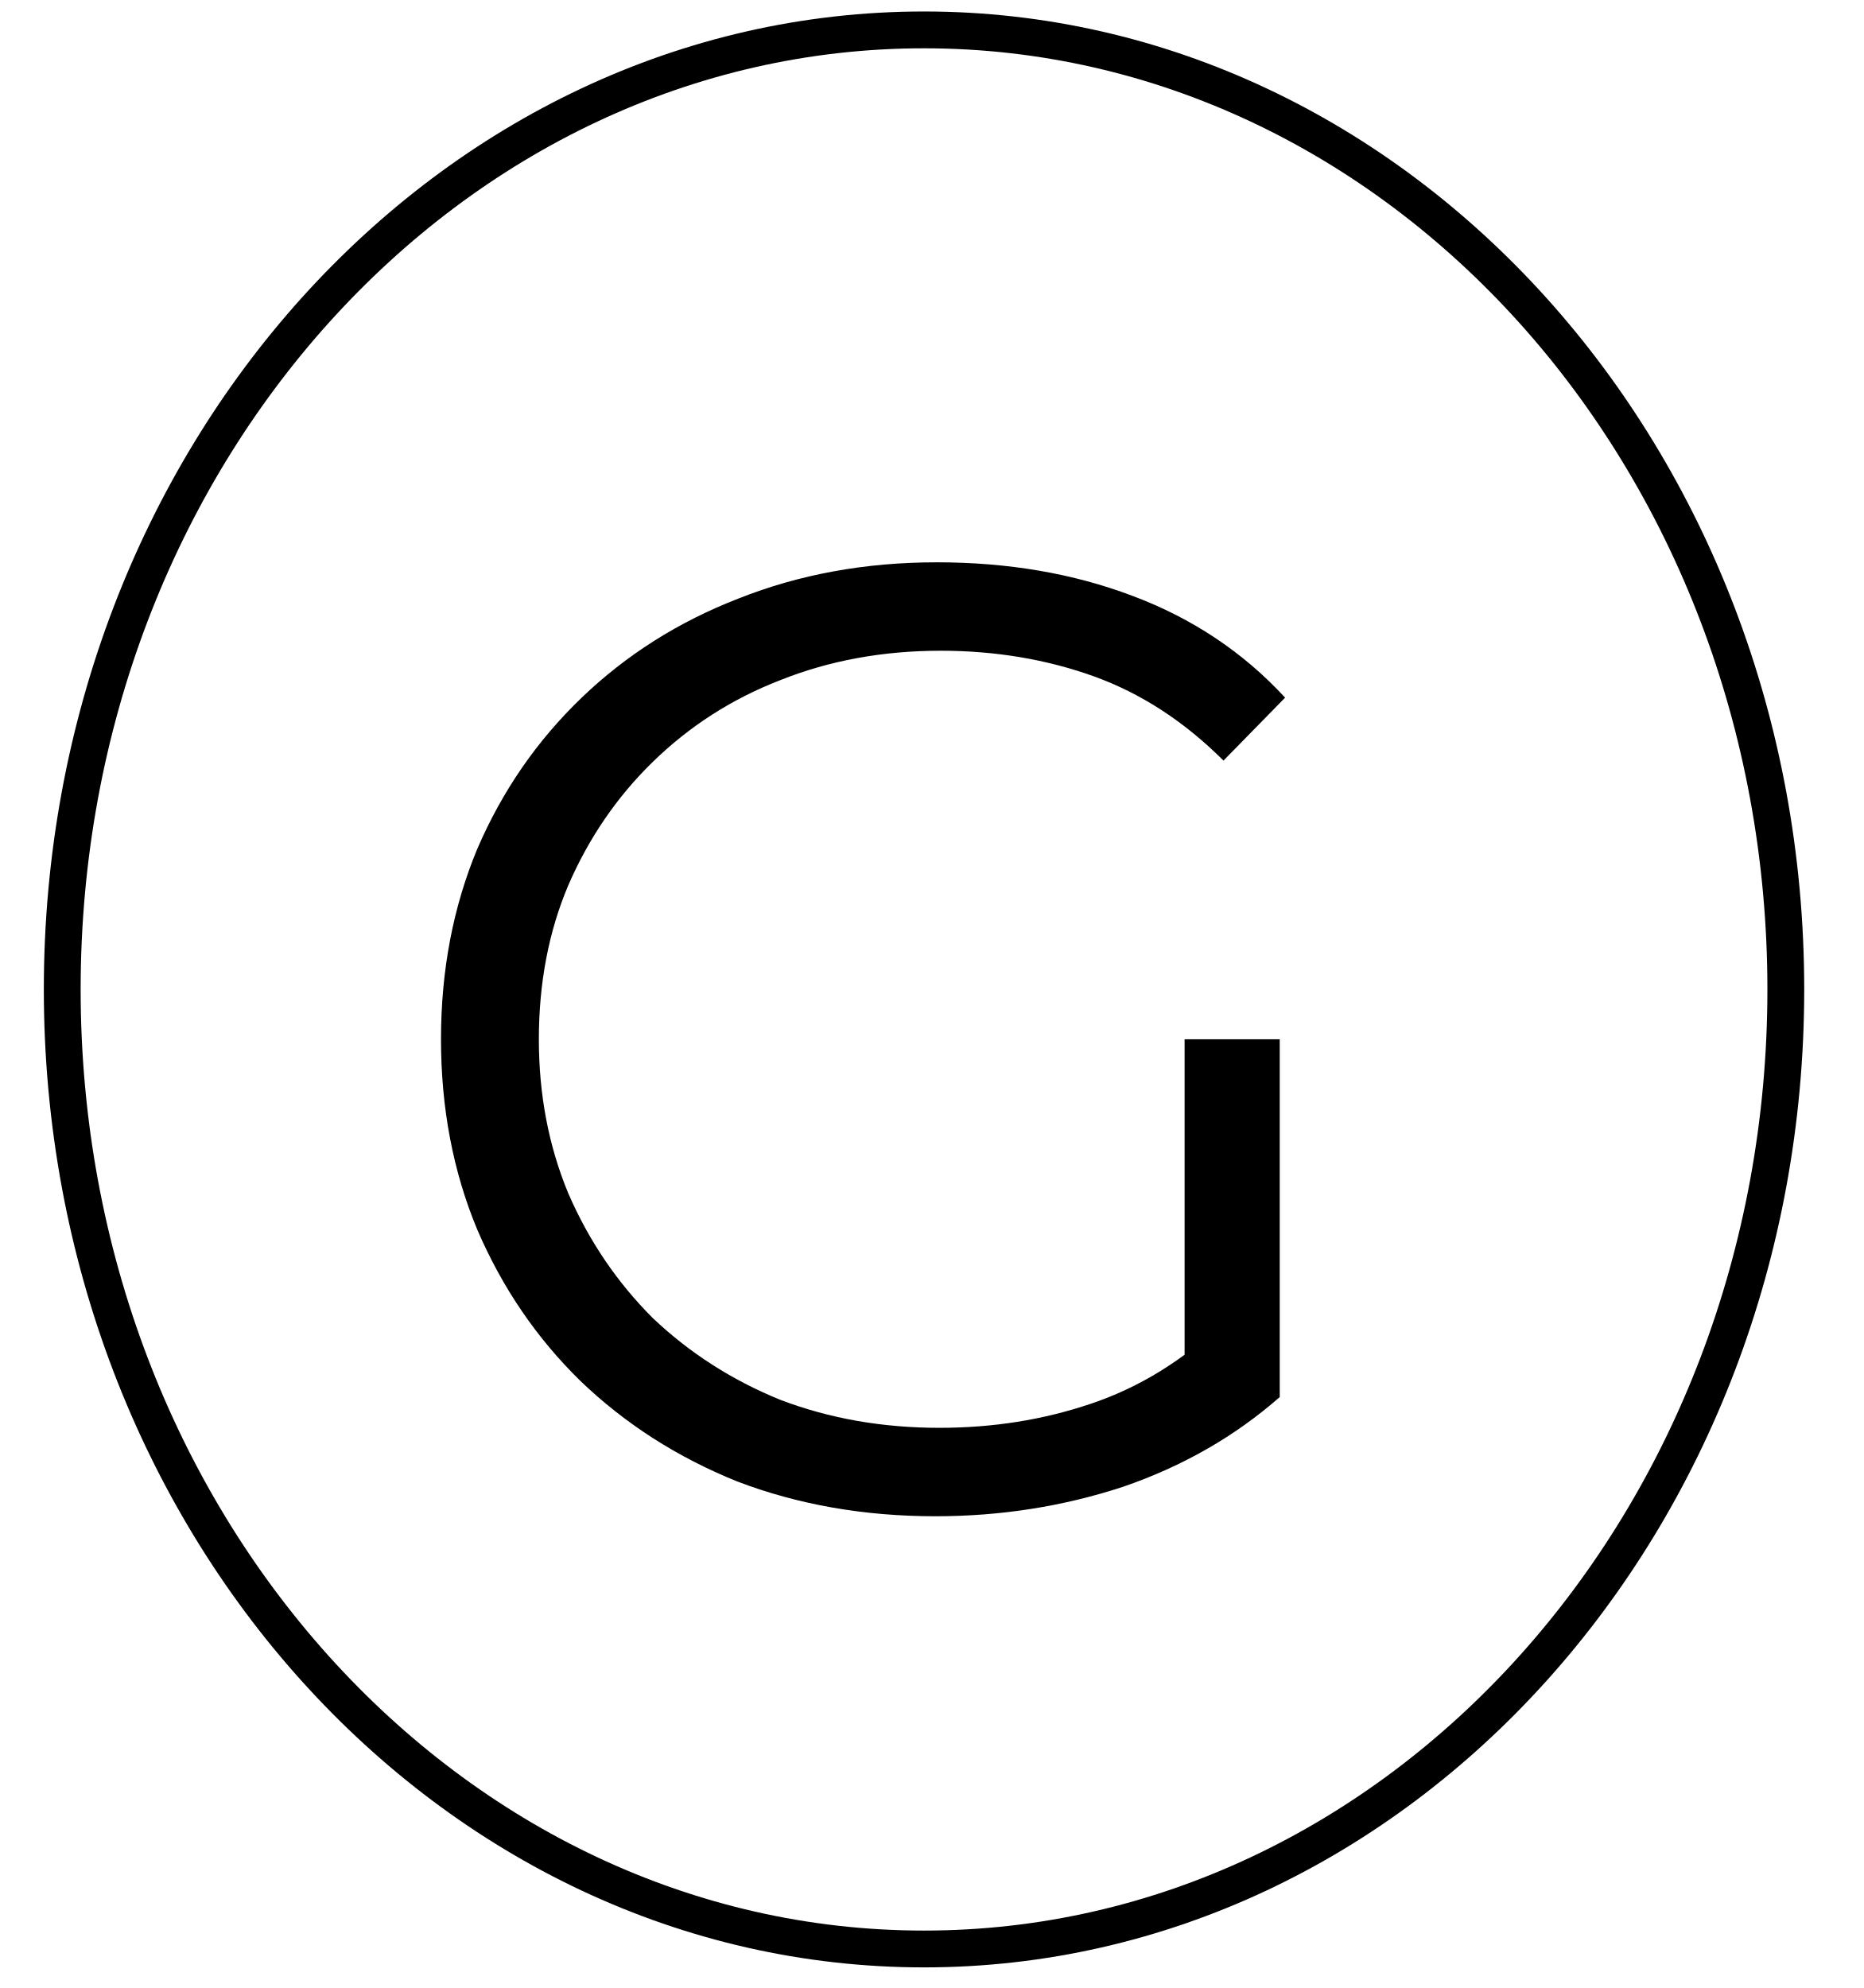
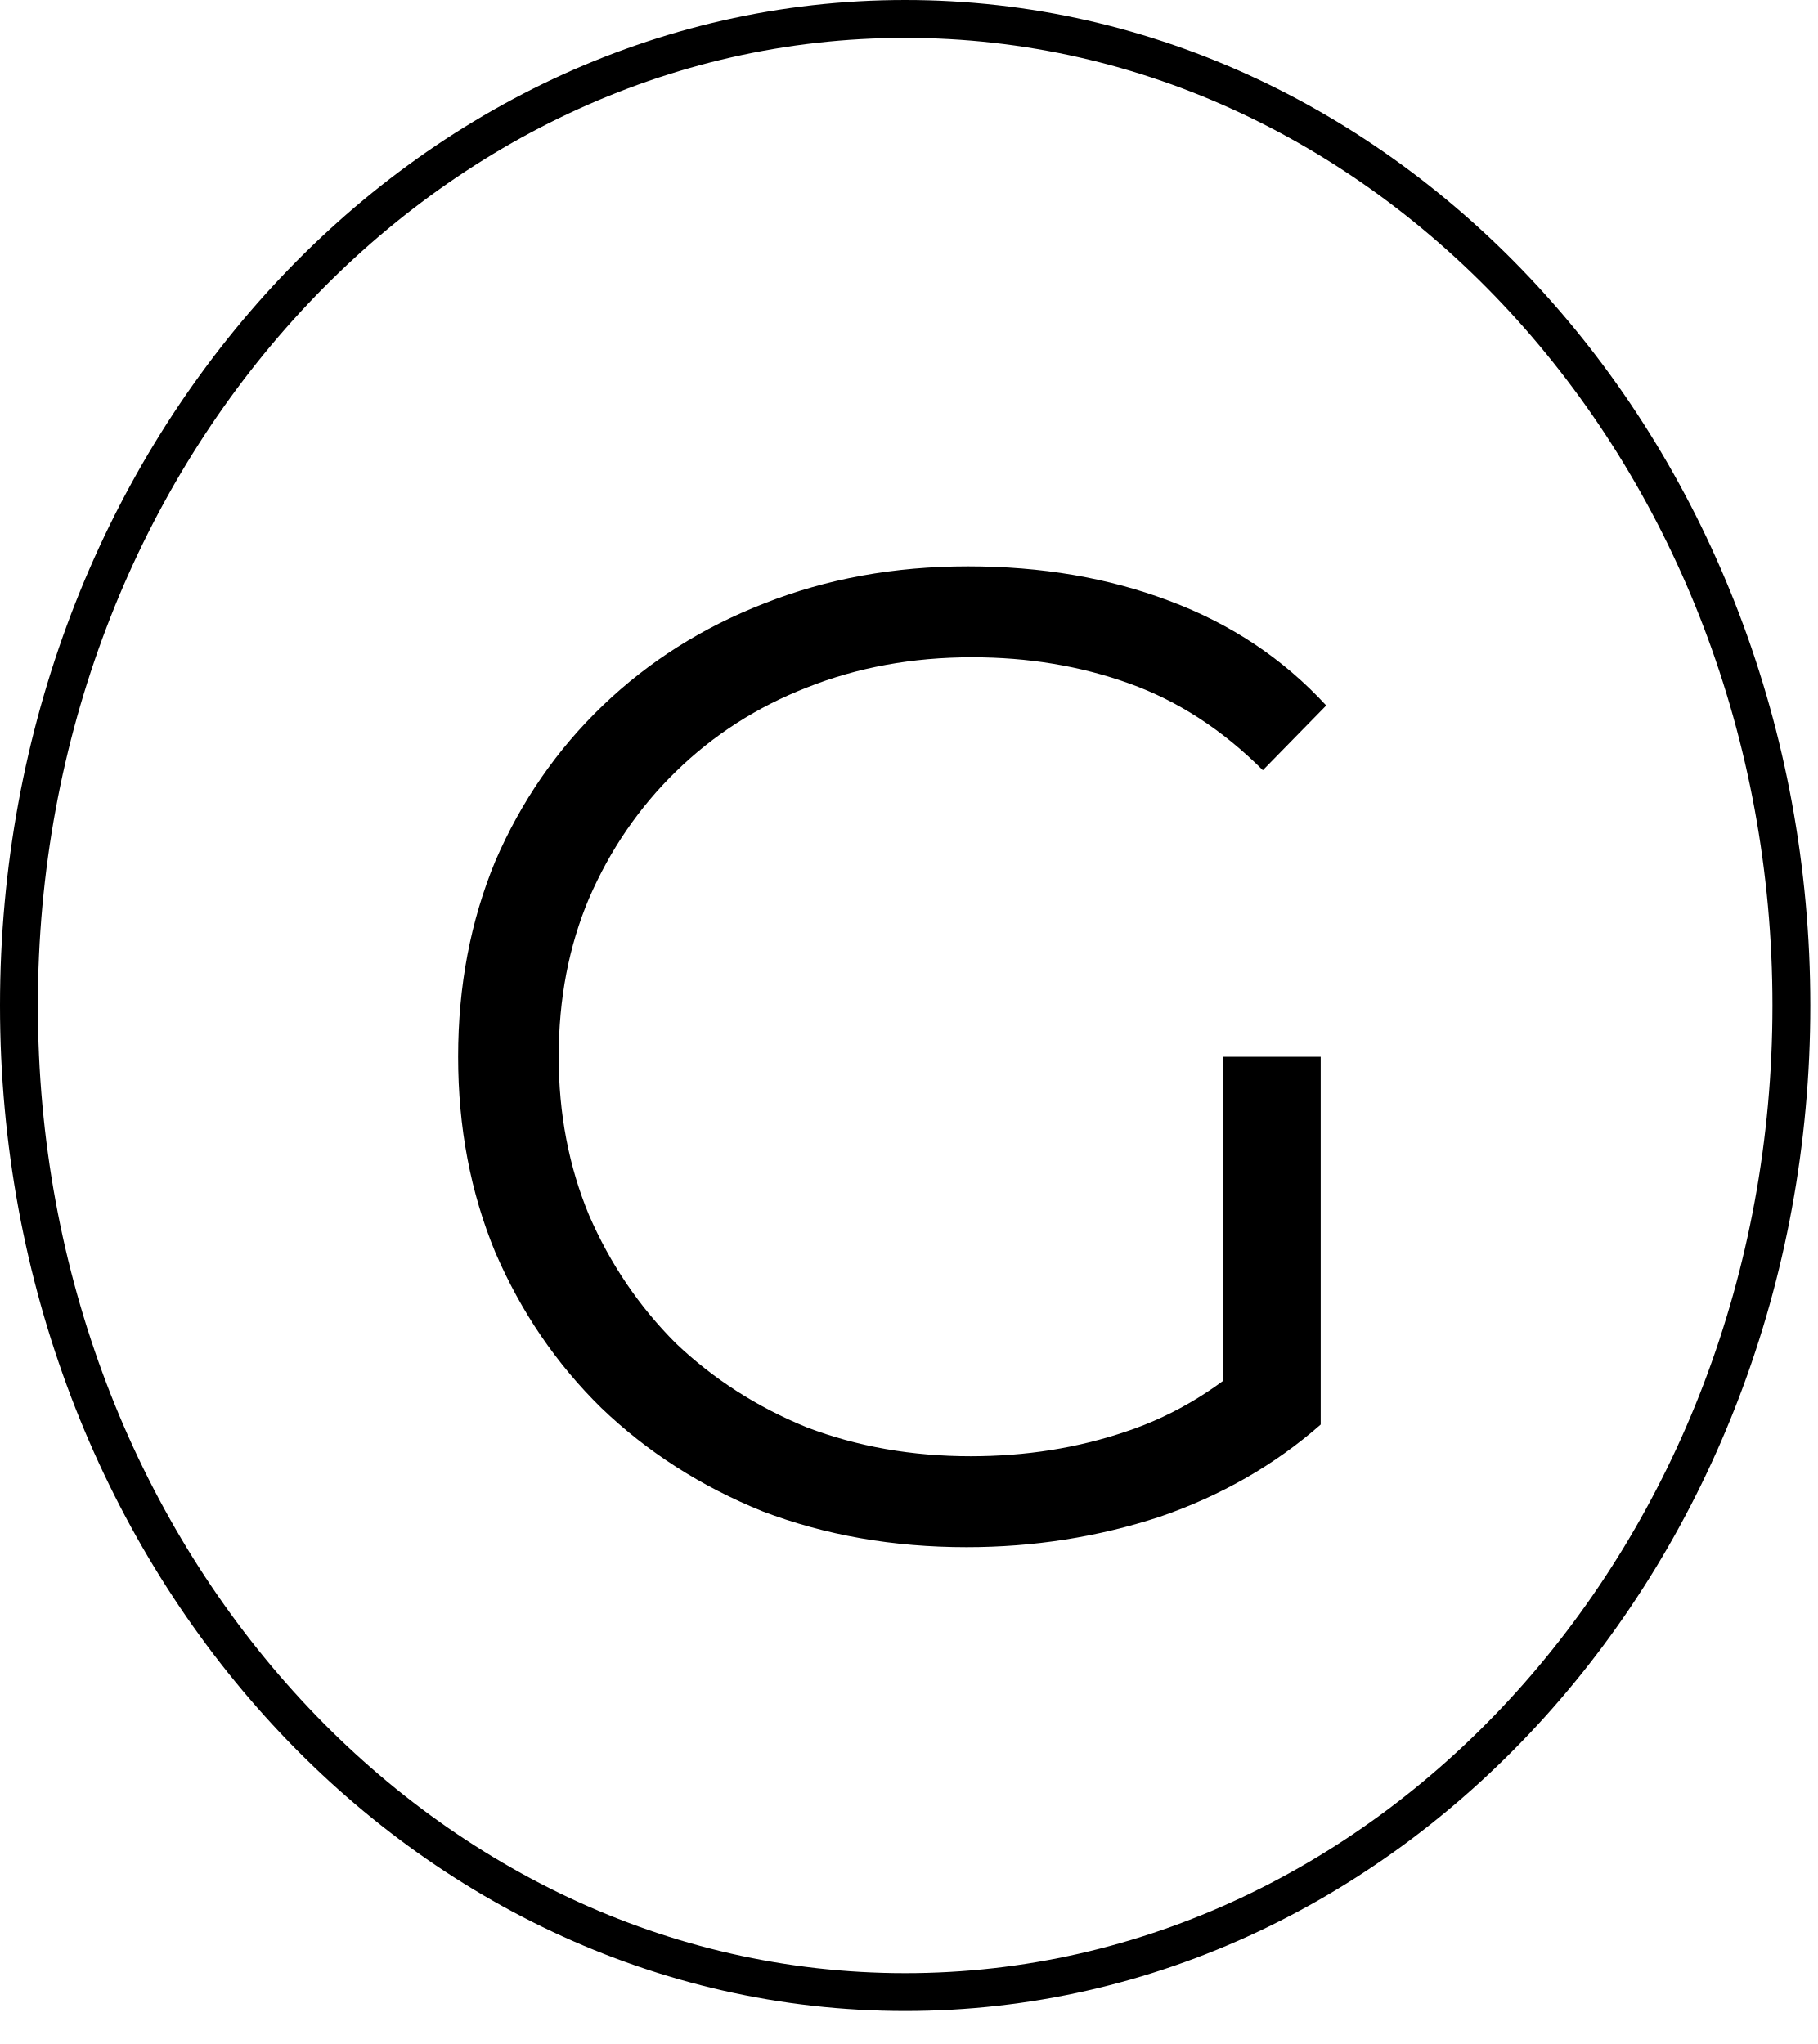
- <svg xmlns="http://www.w3.org/2000/svg" width="30" height="32" viewBox="0 0 25 27" fill="none">
-   <path d="M24.097 13.438C24.097 20.661 18.833 26.47 12.393 26.47C5.953 26.47 0.689 20.661 0.689 13.438C0.689 6.215 5.953 0.406 12.393 0.406C18.833 0.406 24.097 6.215 24.097 13.438Z" stroke="black" stroke-width="0.5" />
-   <path d="M12.548 20.593C11.577 20.593 10.68 20.435 9.855 20.12C9.042 19.792 8.332 19.337 7.726 18.755C7.131 18.173 6.664 17.488 6.325 16.699C5.997 15.911 5.833 15.049 5.833 14.115C5.833 13.181 5.997 12.32 6.325 11.531C6.664 10.743 7.137 10.057 7.744 9.475C8.35 8.893 9.06 8.444 9.873 8.129C10.698 7.801 11.595 7.637 12.566 7.637C13.536 7.637 14.422 7.789 15.222 8.092C16.035 8.396 16.727 8.857 17.297 9.475L16.46 10.33C15.926 9.797 15.338 9.415 14.695 9.184C14.052 8.954 13.36 8.838 12.62 8.838C11.832 8.838 11.104 8.972 10.437 9.239C9.782 9.493 9.206 9.863 8.708 10.349C8.223 10.822 7.841 11.38 7.562 12.023C7.295 12.653 7.162 13.351 7.162 14.115C7.162 14.867 7.295 15.565 7.562 16.208C7.841 16.851 8.223 17.415 8.708 17.9C9.206 18.373 9.782 18.743 10.437 19.01C11.104 19.265 11.826 19.392 12.602 19.392C13.33 19.392 14.015 19.283 14.658 19.065C15.313 18.846 15.914 18.476 16.46 17.955L17.224 18.974C16.617 19.507 15.908 19.914 15.095 20.193C14.282 20.46 13.433 20.593 12.548 20.593ZM15.932 18.81V14.115H17.224V18.974L15.932 18.81Z" fill="black" />
+ <svg xmlns="http://www.w3.org/2000/svg" width="24" height="27" viewBox="0 0 24 27" fill="none">
+   <path d="M23.657 13.282C23.657 20.505 18.393 26.314 11.954 26.314C5.514 26.314 0.25 20.505 0.25 13.282C0.25 6.059 5.514 0.25 11.954 0.25C18.393 0.25 23.657 6.059 23.657 13.282Z" stroke="black" stroke-width="0.5" />
+   <path d="M12.764 20.437C11.794 20.437 10.896 20.279 10.071 19.964C9.259 19.636 8.549 19.181 7.942 18.599C7.348 18.017 6.881 17.331 6.541 16.543C6.214 15.754 6.05 14.893 6.05 13.959C6.05 13.025 6.214 12.164 6.541 11.375C6.881 10.587 7.354 9.901 7.961 9.319C8.567 8.737 9.277 8.288 10.09 7.972C10.915 7.645 11.812 7.481 12.783 7.481C13.753 7.481 14.639 7.633 15.439 7.936C16.252 8.239 16.944 8.7 17.514 9.319L16.677 10.174C16.143 9.64 15.555 9.258 14.912 9.028C14.269 8.797 13.577 8.682 12.837 8.682C12.049 8.682 11.321 8.816 10.654 9.082C9.999 9.337 9.422 9.707 8.925 10.192C8.44 10.665 8.058 11.223 7.779 11.866C7.512 12.497 7.378 13.195 7.378 13.959C7.378 14.711 7.512 15.409 7.779 16.052C8.058 16.695 8.44 17.259 8.925 17.744C9.422 18.217 9.999 18.587 10.654 18.854C11.321 19.108 12.043 19.236 12.819 19.236C13.547 19.236 14.232 19.127 14.875 18.908C15.53 18.69 16.131 18.32 16.677 17.798L17.441 18.817C16.834 19.351 16.125 19.758 15.312 20.037C14.499 20.303 13.65 20.437 12.764 20.437ZM16.149 18.654V13.959H17.441V18.817L16.149 18.654Z" fill="black" />
</svg>
